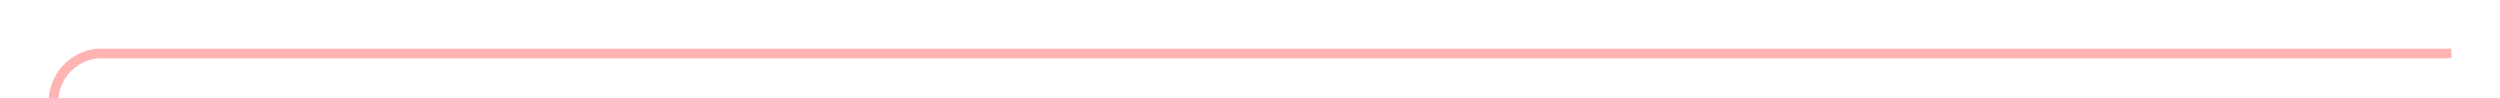
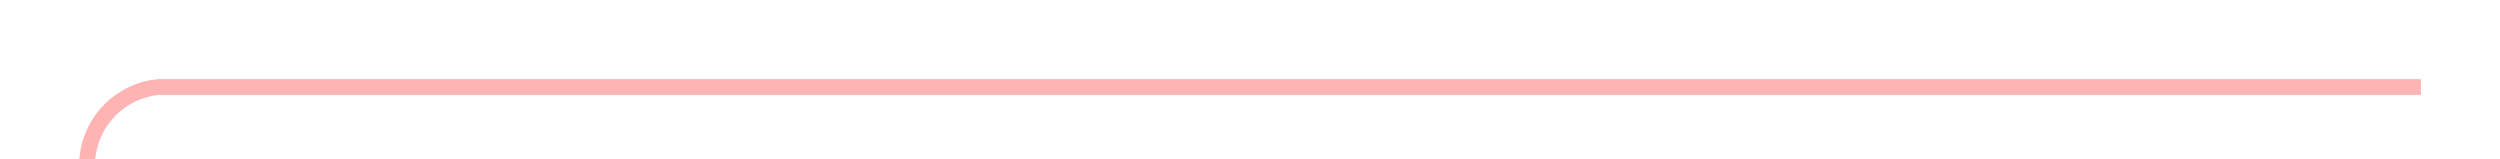
- <svg xmlns="http://www.w3.org/2000/svg" version="1.1" width="257px" height="10px" preserveAspectRatio="xMinYMid meet" viewBox="596 357  257 8">
-   <path d="M 848 361.5  L 606 361.5  A 5 5 0 0 0 601.5 366.5 L 601.5 430  " stroke-width="1" stroke="#ff0000" fill="none" stroke-opacity="0.298" />
-   <path d="M 607 429  L 596 429  L 596 430  L 607 430  L 607 429  Z " fill-rule="nonzero" fill="#ff0000" stroke="none" fill-opacity="0.298" />
+ <svg xmlns="http://www.w3.org/2000/svg" version="1.1" width="158px" height="10px" preserveAspectRatio="xMinYMid meet" viewBox="695 357  158 8">
+   <path d="M 848 361.5  L 705 361.5  A 5 5 0 0 0 700.5 366.5 L 700.5 411  A 5 5 0 0 1 695.5 416.5 L 685 416.5  " stroke-width="1" stroke="#ff0000" fill="none" stroke-opacity="0.298" />
+   <path d="M 686 422  L 686 411  L 685 411  L 685 422  L 686 422  Z " fill-rule="nonzero" fill="#ff0000" stroke="none" fill-opacity="0.298" />
</svg>
